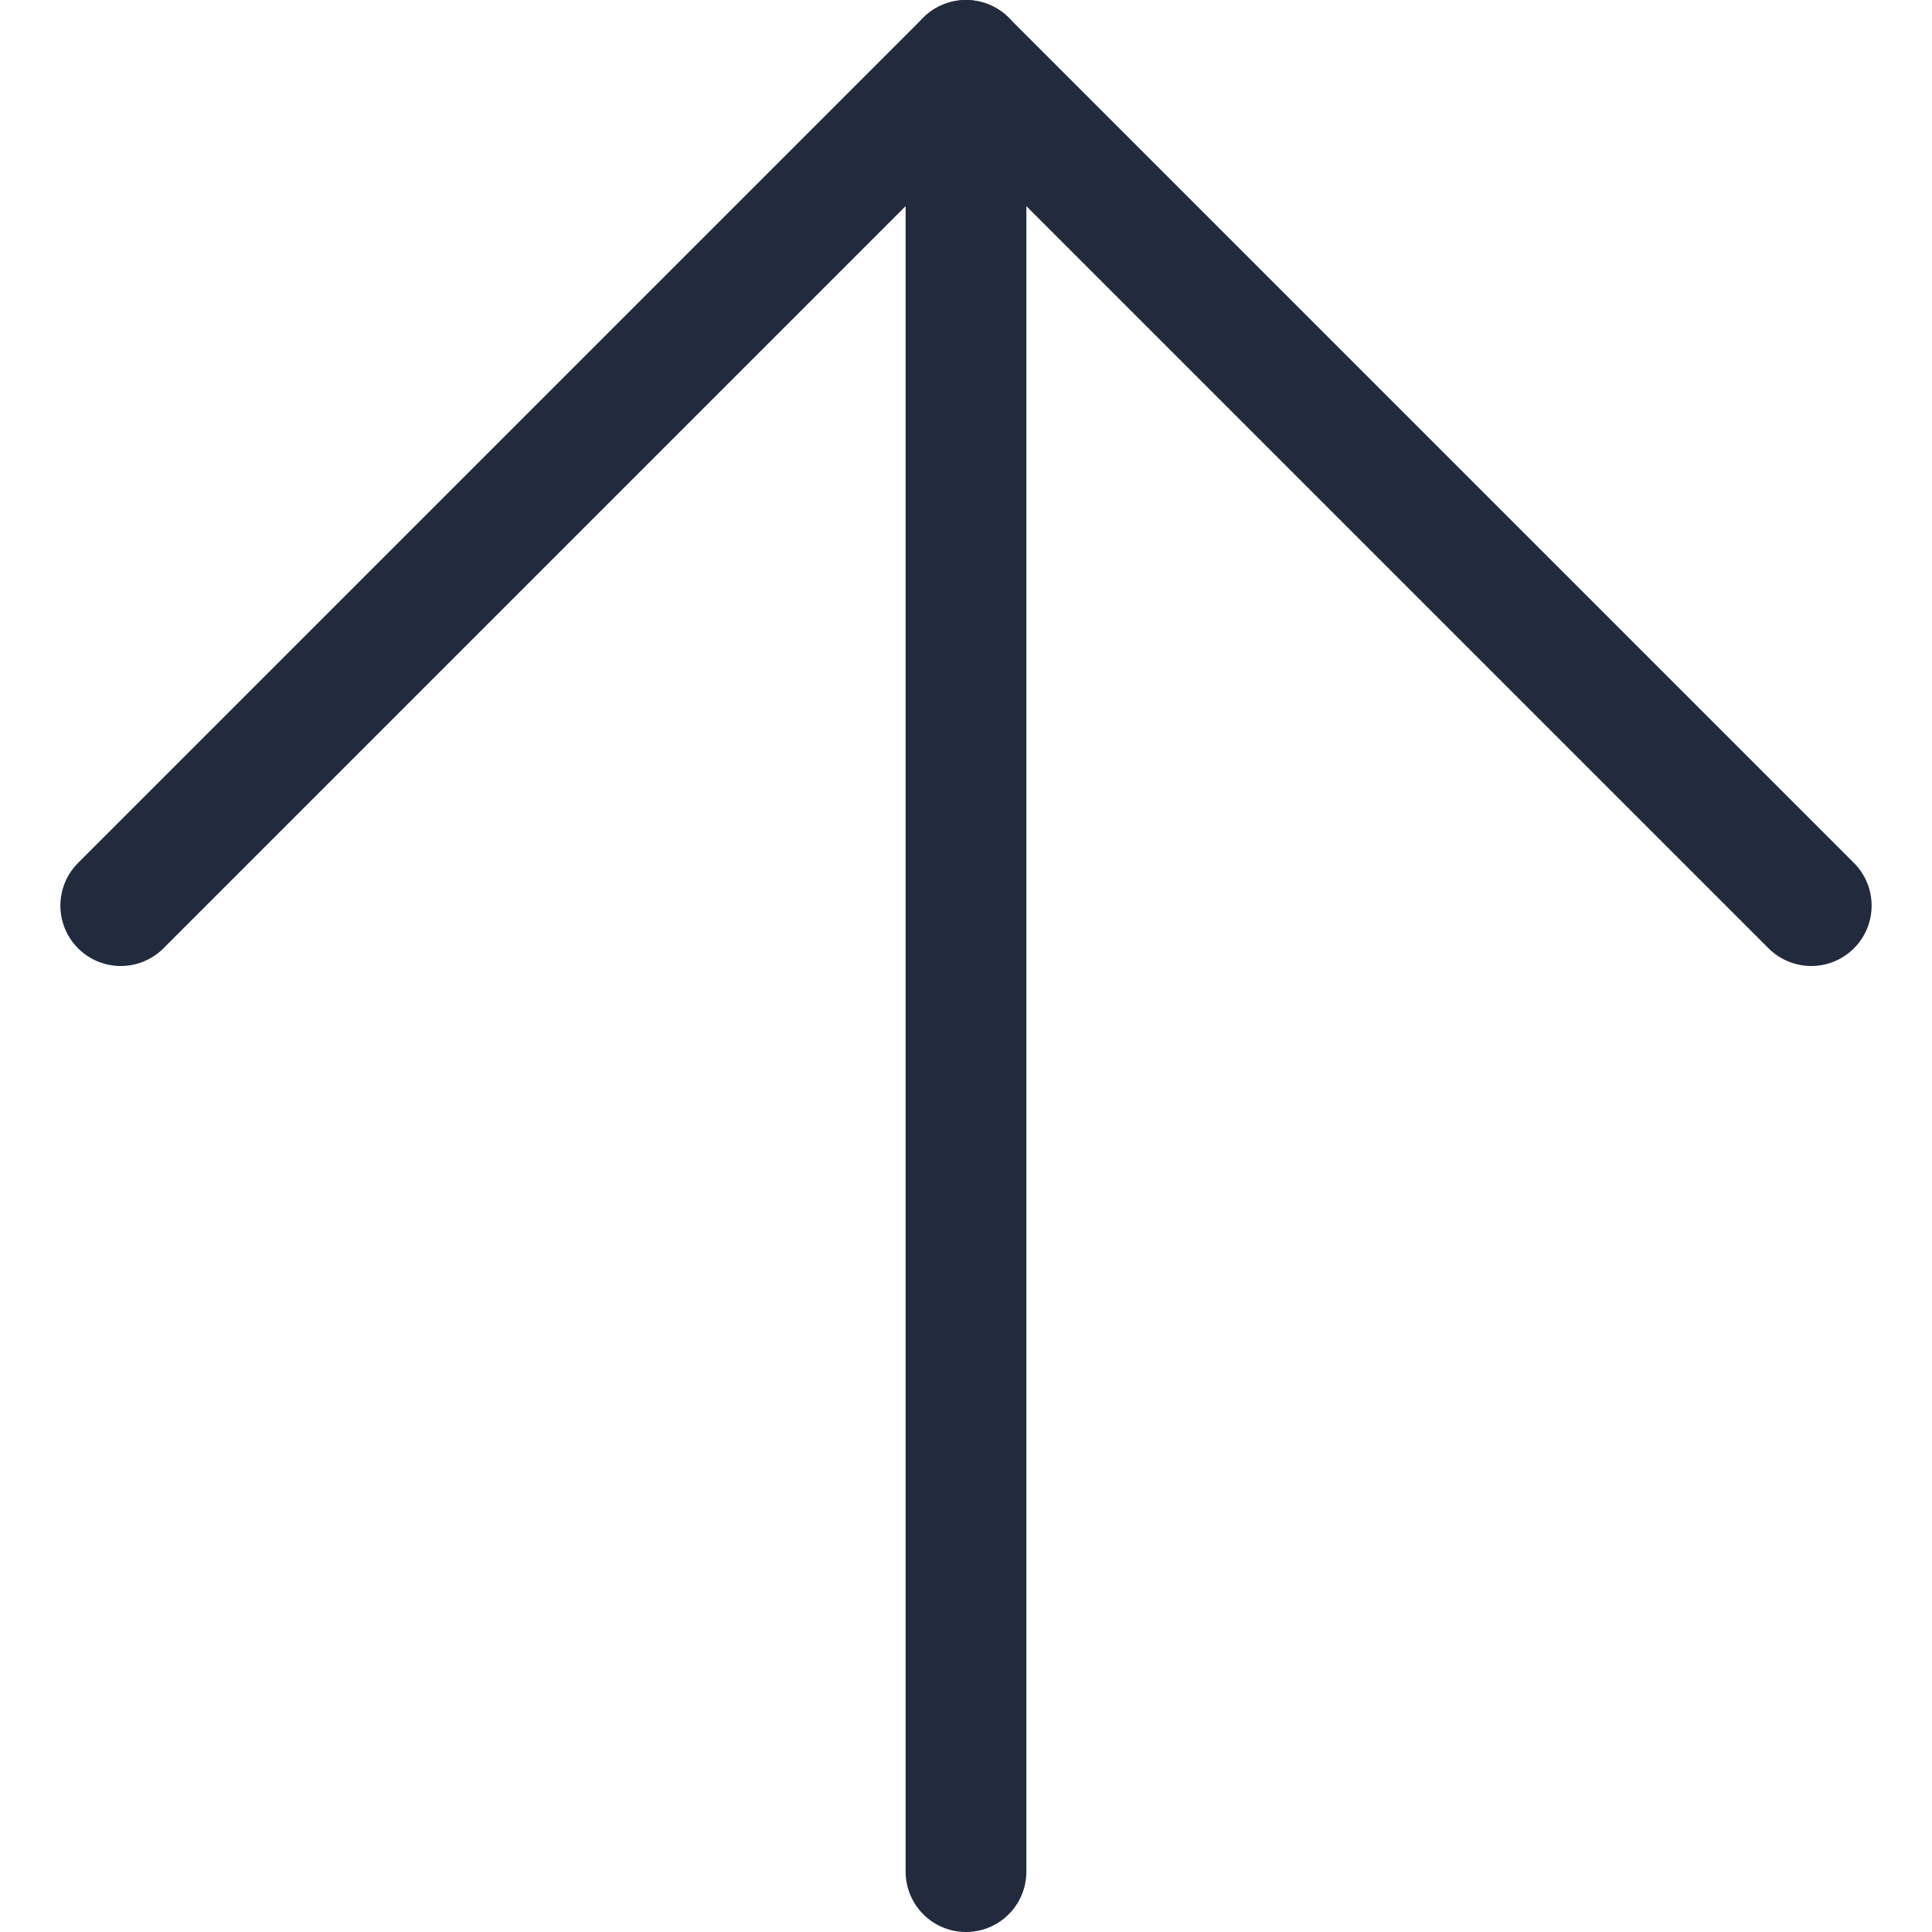
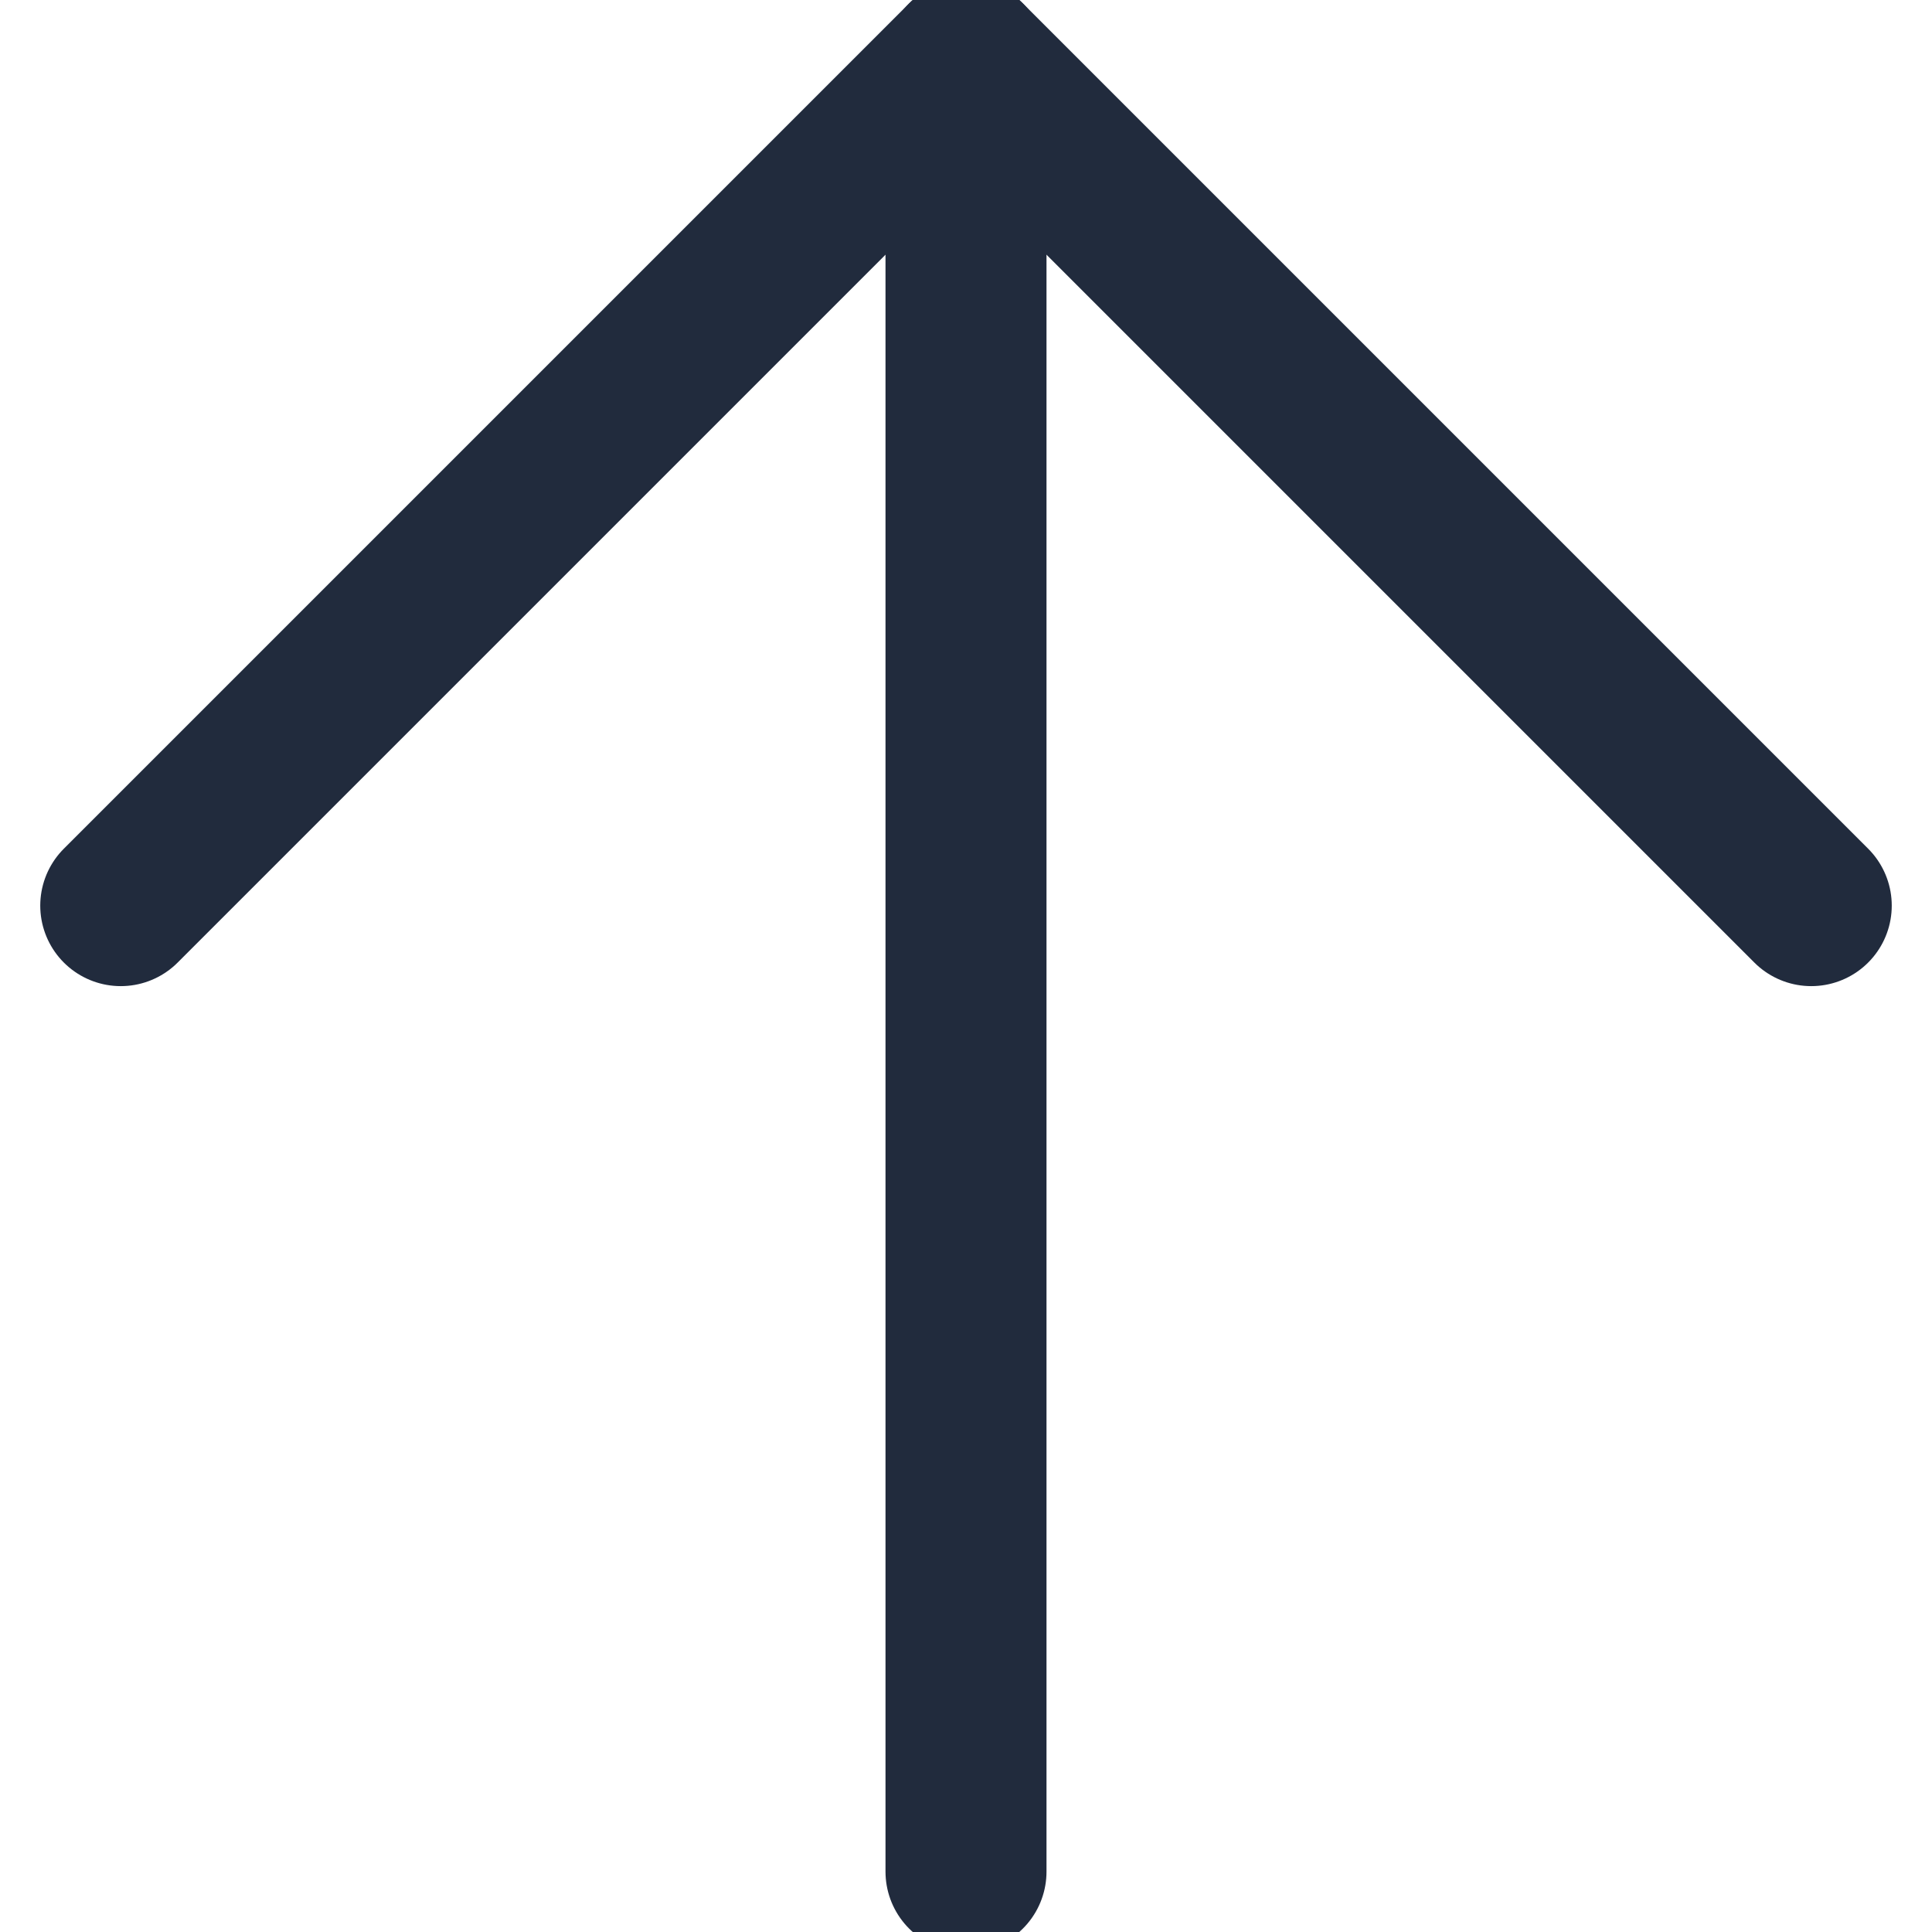
<svg xmlns="http://www.w3.org/2000/svg" width="24" height="24" viewBox="0 0 24 24" fill="none">
-   <path d="M12 23.25V0.75" stroke="#212B3D" stroke-width="1.5" stroke-linecap="round" stroke-linejoin="round" />
-   <path d="M22.5 11.25L12 0.75L1.5 11.25" stroke="#212B3D" stroke-width="1.5" stroke-linecap="round" stroke-linejoin="round" />
+   <path d="M12 23.25V0.75" stroke="#212B3D" stroke-width="2" stroke-linecap="round" stroke-linejoin="round" />
+   <path d="M22.5 11.25L12 0.75L1.5 11.25" stroke="#212B3D" stroke-width="2" stroke-linecap="round" stroke-linejoin="round" />
</svg>
